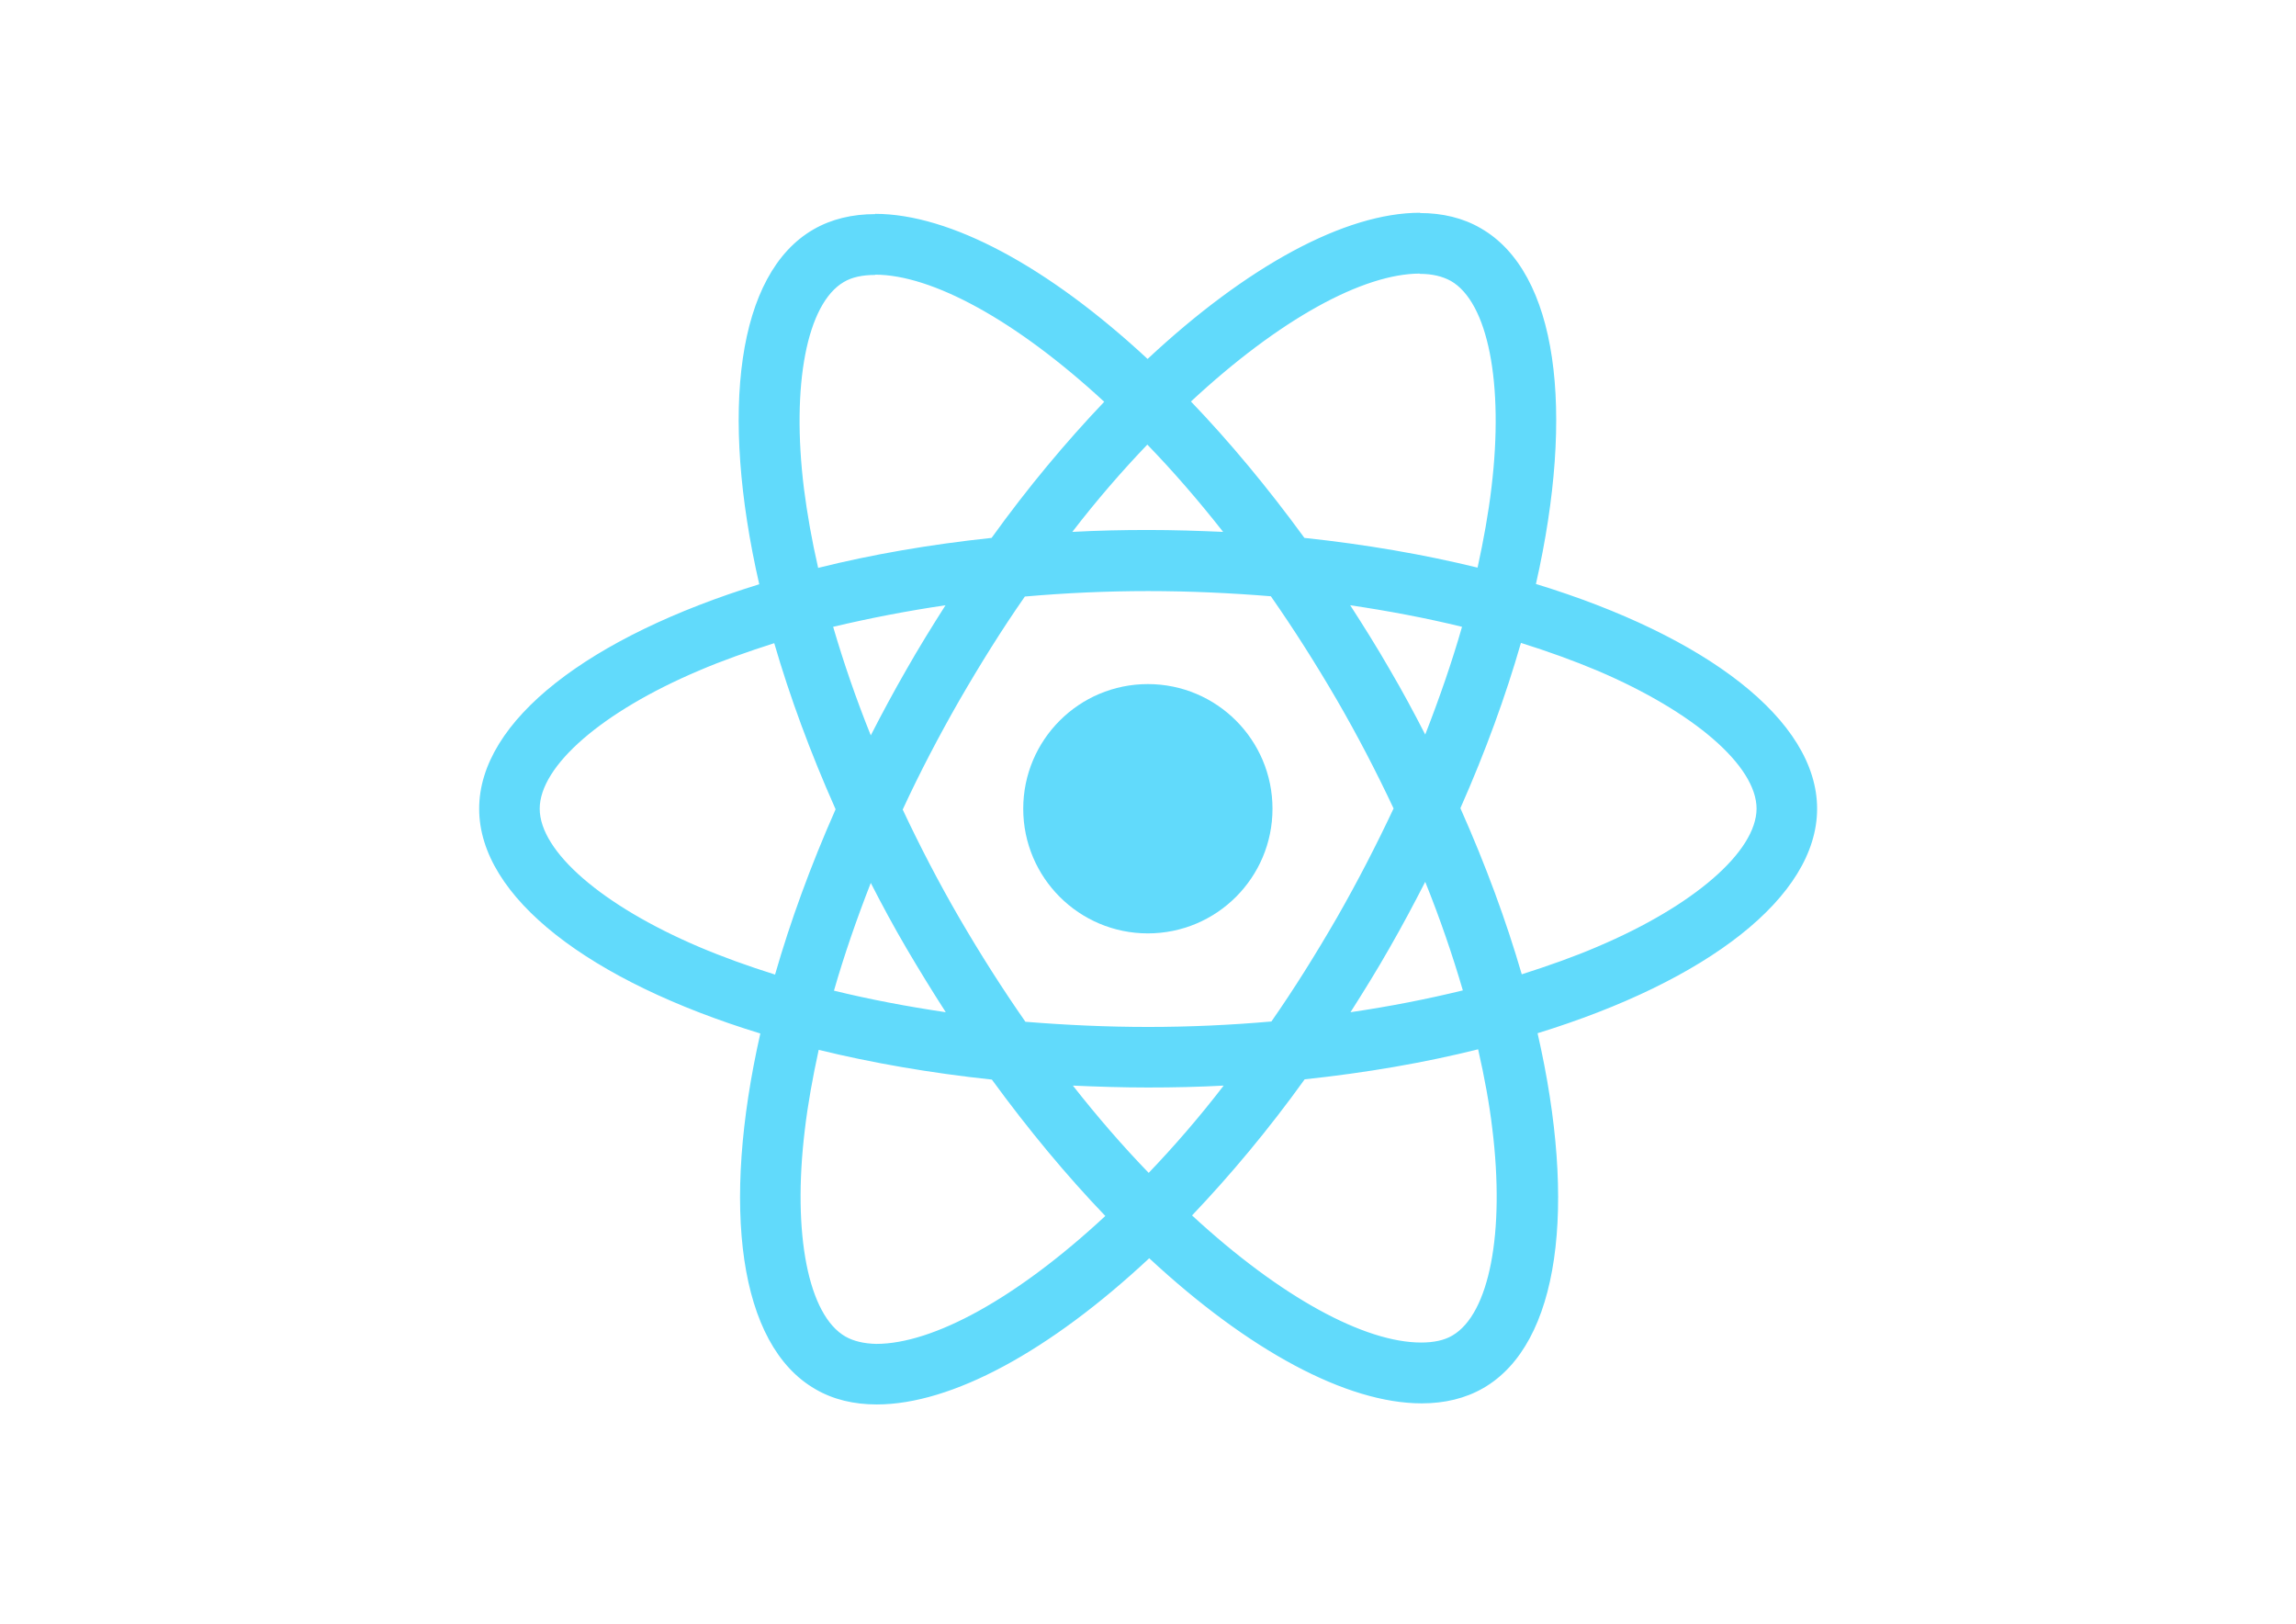
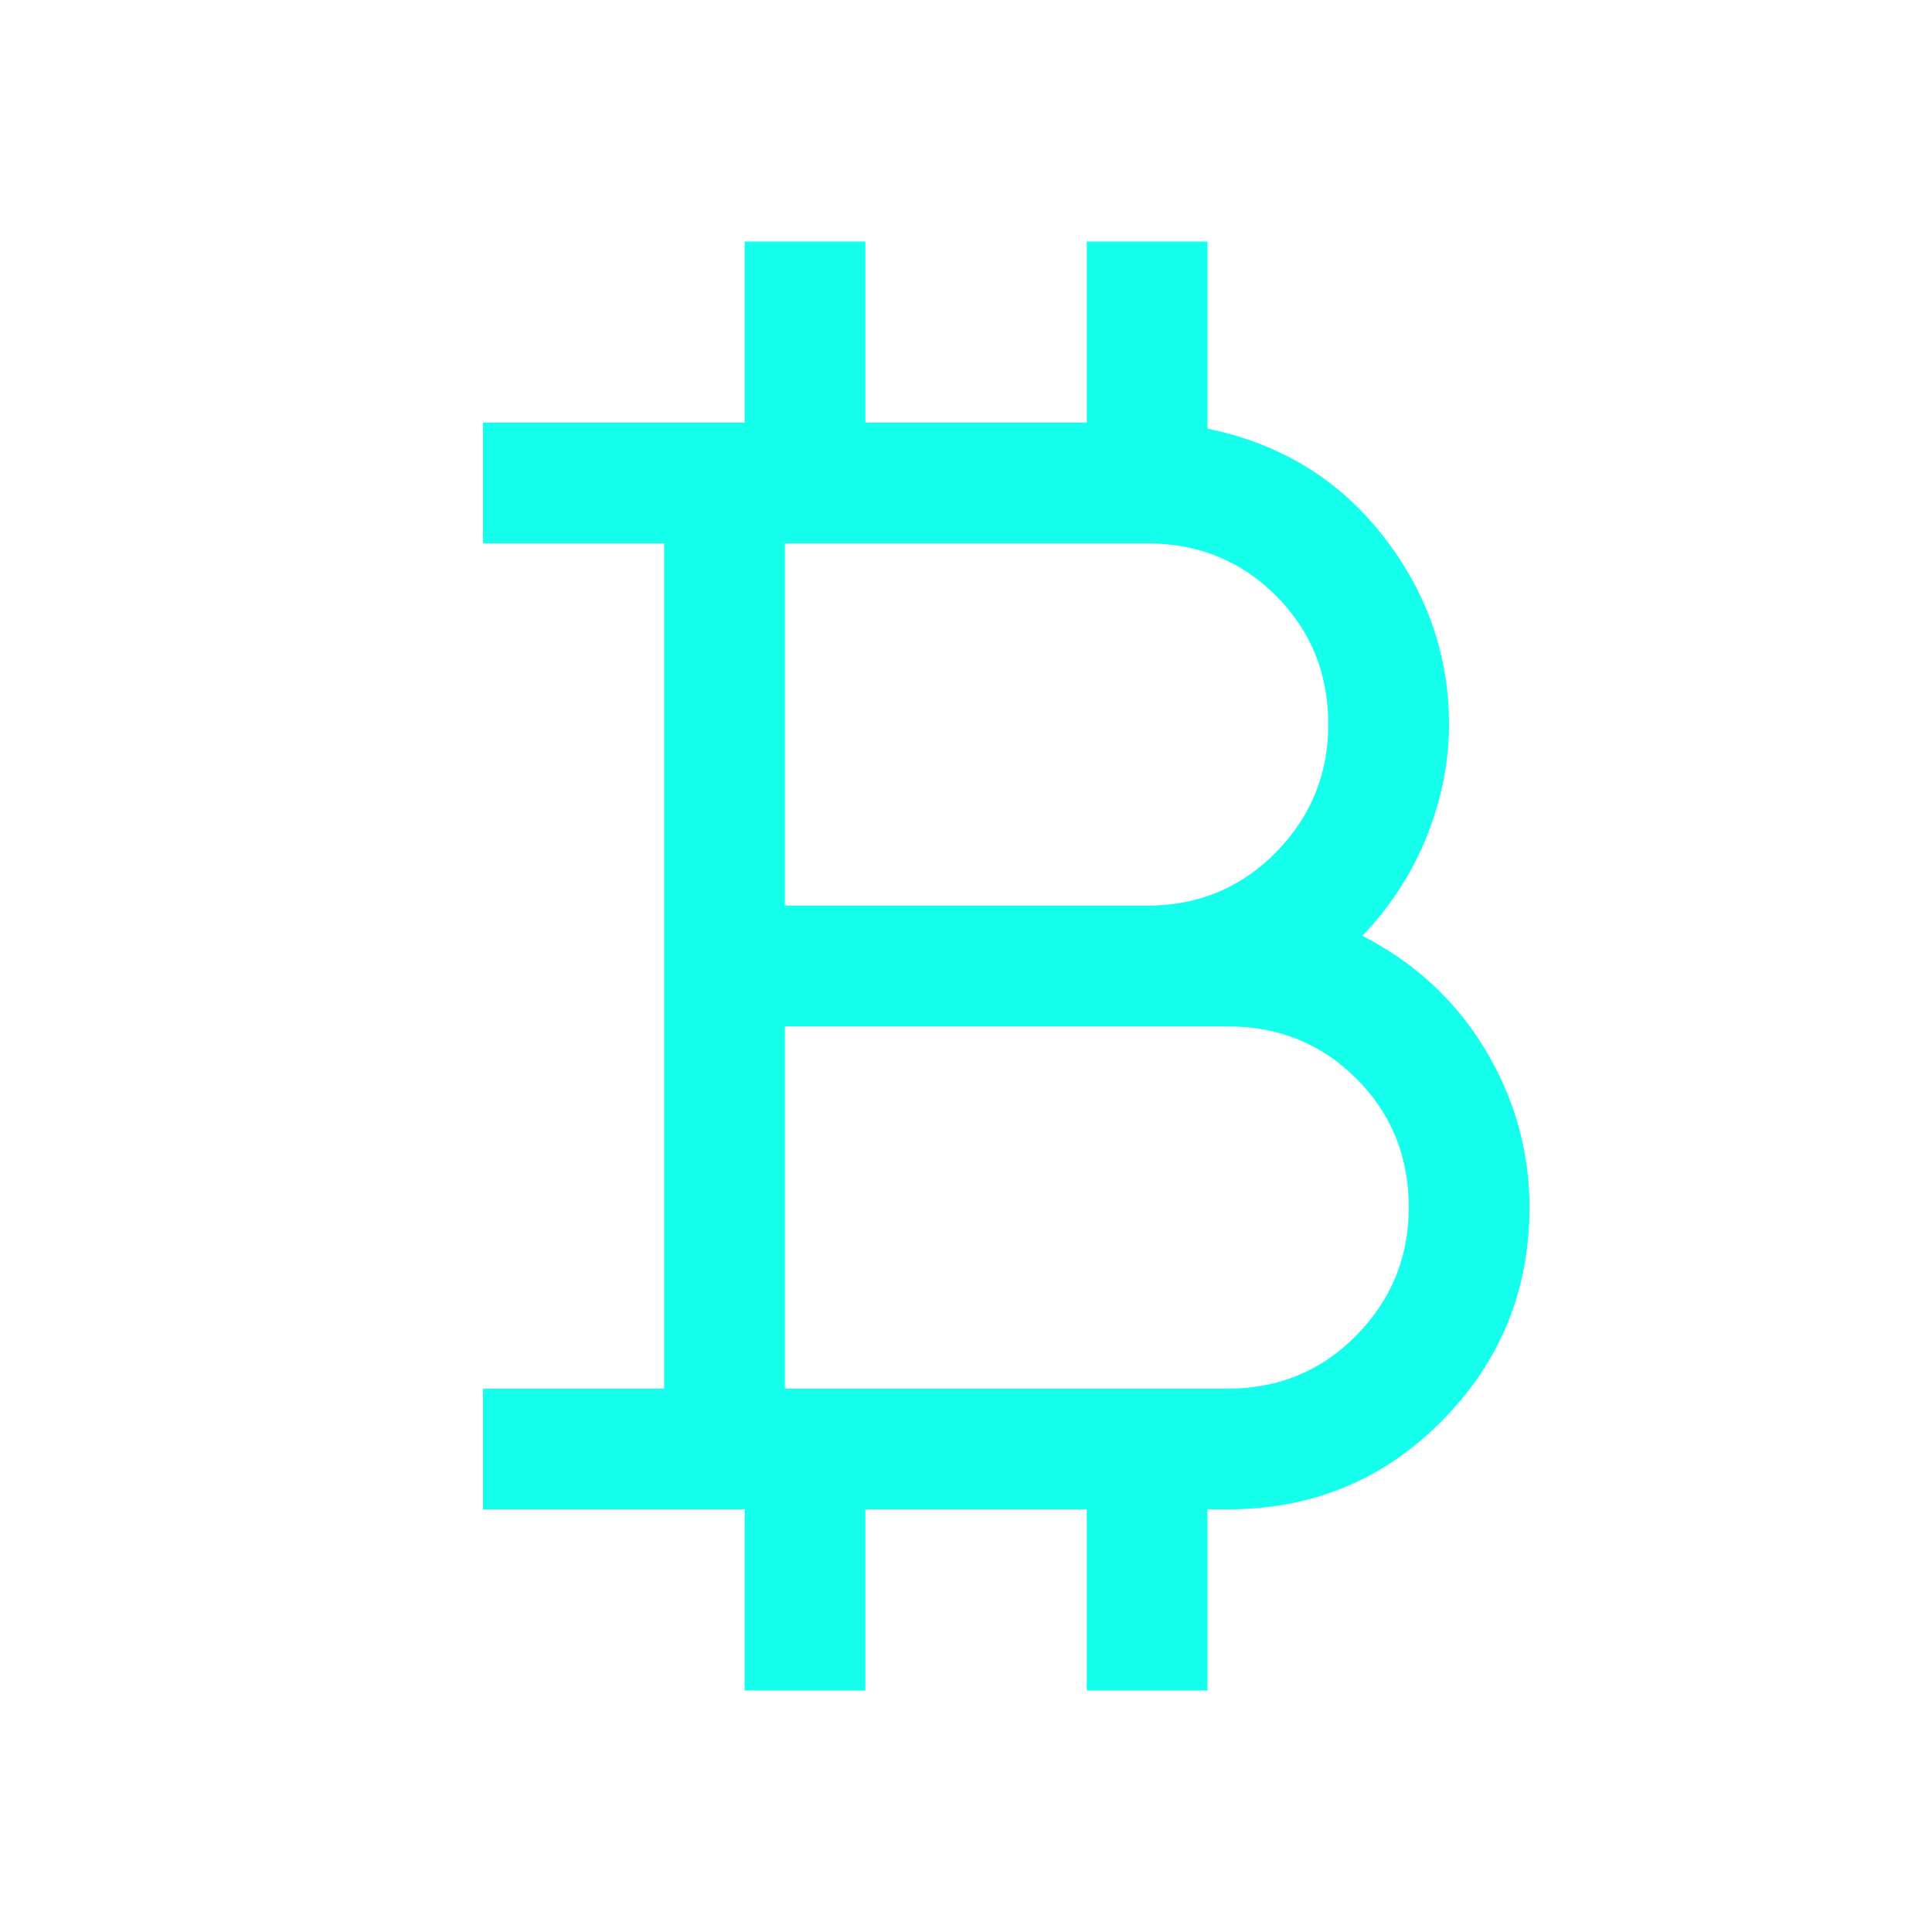
- <svg xmlns="http://www.w3.org/2000/svg" viewBox="0 0 841.9 595.3">
-   <g fill="#61DAFB">
-     <path d="M666.3 296.5c0-32.5-40.7-63.3-103.1-82.4 14.4-63.6 8-114.2-20.2-130.4-6.5-3.8-14.1-5.6-22.4-5.6v22.3c4.6 0 8.3.9 11.4 2.6 13.6 7.8 19.5 37.5 14.9 75.7-1.1 9.4-2.9 19.3-5.1 29.4-19.6-4.8-41-8.5-63.5-10.9-13.5-18.5-27.5-35.3-41.6-50 32.6-30.3 63.2-46.9 84-46.9V78c-27.5 0-63.5 19.6-99.9 53.6-36.4-33.8-72.4-53.2-99.9-53.2v22.3c20.7 0 51.4 16.5 84 46.6-14 14.7-28 31.4-41.3 49.9-22.6 2.4-44 6.1-63.6 11-2.3-10-4-19.7-5.2-29-4.7-38.2 1.1-67.9 14.6-75.8 3-1.8 6.9-2.6 11.5-2.6V78.5c-8.4 0-16 1.8-22.6 5.6-28.1 16.2-34.4 66.7-19.9 130.1-62.2 19.2-102.7 49.9-102.7 82.3 0 32.5 40.7 63.3 103.1 82.4-14.4 63.6-8 114.2 20.2 130.4 6.5 3.8 14.1 5.6 22.5 5.6 27.5 0 63.5-19.6 99.9-53.6 36.4 33.8 72.4 53.2 99.9 53.2 8.4 0 16-1.8 22.6-5.6 28.1-16.2 34.4-66.7 19.9-130.1 62-19.1 102.5-49.9 102.5-82.3zm-130.2-66.7c-3.7 12.9-8.3 26.2-13.5 39.5-4.1-8-8.4-16-13.1-24-4.6-8-9.5-15.8-14.4-23.4 14.2 2.1 27.9 4.7 41 7.9zm-45.8 106.5c-7.8 13.5-15.8 26.3-24.1 38.2-14.9 1.3-30 2-45.2 2-15.1 0-30.2-.7-45-1.9-8.3-11.9-16.4-24.6-24.2-38-7.6-13.1-14.5-26.4-20.8-39.8 6.2-13.4 13.2-26.8 20.7-39.9 7.8-13.5 15.8-26.3 24.1-38.2 14.9-1.3 30-2 45.2-2 15.1 0 30.2.7 45 1.9 8.3 11.9 16.4 24.6 24.2 38 7.6 13.1 14.5 26.4 20.8 39.8-6.3 13.4-13.2 26.8-20.7 39.9zm32.3-13c5.4 13.4 10 26.8 13.8 39.8-13.1 3.2-26.9 5.9-41.2 8 4.9-7.7 9.8-15.6 14.4-23.7 4.6-8 8.9-16.1 13-24.1zM421.2 430c-9.3-9.6-18.6-20.3-27.8-32 9 .4 18.2.7 27.5.7 9.4 0 18.7-.2 27.8-.7-9 11.7-18.3 22.4-27.5 32zm-74.4-58.9c-14.2-2.1-27.9-4.7-41-7.9 3.7-12.9 8.3-26.2 13.5-39.5 4.1 8 8.4 16 13.1 24 4.7 8 9.5 15.8 14.4 23.4zM420.7 163c9.3 9.6 18.6 20.3 27.8 32-9-.4-18.2-.7-27.5-.7-9.4 0-18.7.2-27.8.7 9-11.7 18.3-22.4 27.5-32zm-74 58.9c-4.9 7.7-9.8 15.6-14.4 23.7-4.6 8-8.9 16-13 24-5.4-13.4-10-26.8-13.8-39.8 13.1-3.1 26.9-5.8 41.2-7.9zm-90.5 125.2c-35.4-15.1-58.3-34.9-58.3-50.6 0-15.7 22.9-35.6 58.3-50.6 8.6-3.7 18-7 27.7-10.1 5.7 19.6 13.2 40 22.5 60.9-9.2 20.8-16.6 41.1-22.2 60.6-9.9-3.1-19.3-6.5-28-10.2zM310 490c-13.6-7.8-19.5-37.5-14.9-75.7 1.1-9.4 2.9-19.3 5.1-29.4 19.6 4.8 41 8.5 63.5 10.9 13.5 18.5 27.5 35.3 41.6 50-32.6 30.3-63.2 46.9-84 46.9-4.5-.1-8.3-1-11.3-2.7zm237.2-76.2c4.7 38.2-1.1 67.9-14.6 75.8-3 1.8-6.9 2.6-11.5 2.6-20.7 0-51.4-16.5-84-46.6 14-14.7 28-31.4 41.3-49.9 22.6-2.4 44-6.1 63.6-11 2.3 10.1 4.1 19.8 5.2 29.1zm38.5-66.7c-8.6 3.7-18 7-27.7 10.1-5.7-19.6-13.2-40-22.5-60.9 9.2-20.8 16.6-41.1 22.2-60.6 9.9 3.1 19.3 6.5 28.1 10.2 35.4 15.1 58.3 34.9 58.3 50.6-.1 15.7-23 35.6-58.4 50.6zM320.8 78.4z" />
-     <circle cx="420.9" cy="296.5" r="45.7" />
-     <path d="M520.5 78.1z" />
-   </g>
+ <svg xmlns="http://www.w3.org/2000/svg" width="48" height="48" viewBox="0 0 48 48" fill="none">
+   <path d="M18.5 42V37.5H12V34.5H16.5V13.5H12V10.5H18.5V6H21.5V10.5H27V6H30V10.65C31.8 11.017 33.25 11.9 34.35 13.3C35.45 14.7 36 16.267 36 18C36 18.933 35.817 19.858 35.45 20.775C35.083 21.692 34.55 22.517 33.85 23.25C35.15 23.917 36.167 24.858 36.9 26.075C37.633 27.292 38 28.6 38 30C38 32.067 37.275 33.833 35.825 35.3C34.375 36.767 32.6 37.5 30.5 37.5H30V42H27V37.5H21.5V42H18.5ZM19.5 22.5H28.5C29.767 22.5 30.833 22.058 31.7 21.175C32.567 20.292 33 19.233 33 18C33 16.733 32.567 15.667 31.7 14.8C30.833 13.933 29.767 13.5 28.5 13.5H19.5V22.5ZM19.5 34.5H30.5C31.767 34.5 32.833 34.058 33.7 33.175C34.567 32.292 35 31.233 35 30C35 28.733 34.567 27.667 33.7 26.8C32.833 25.933 31.767 25.5 30.5 25.5H19.5V34.5Z" fill="#14FFEC" />
</svg>
